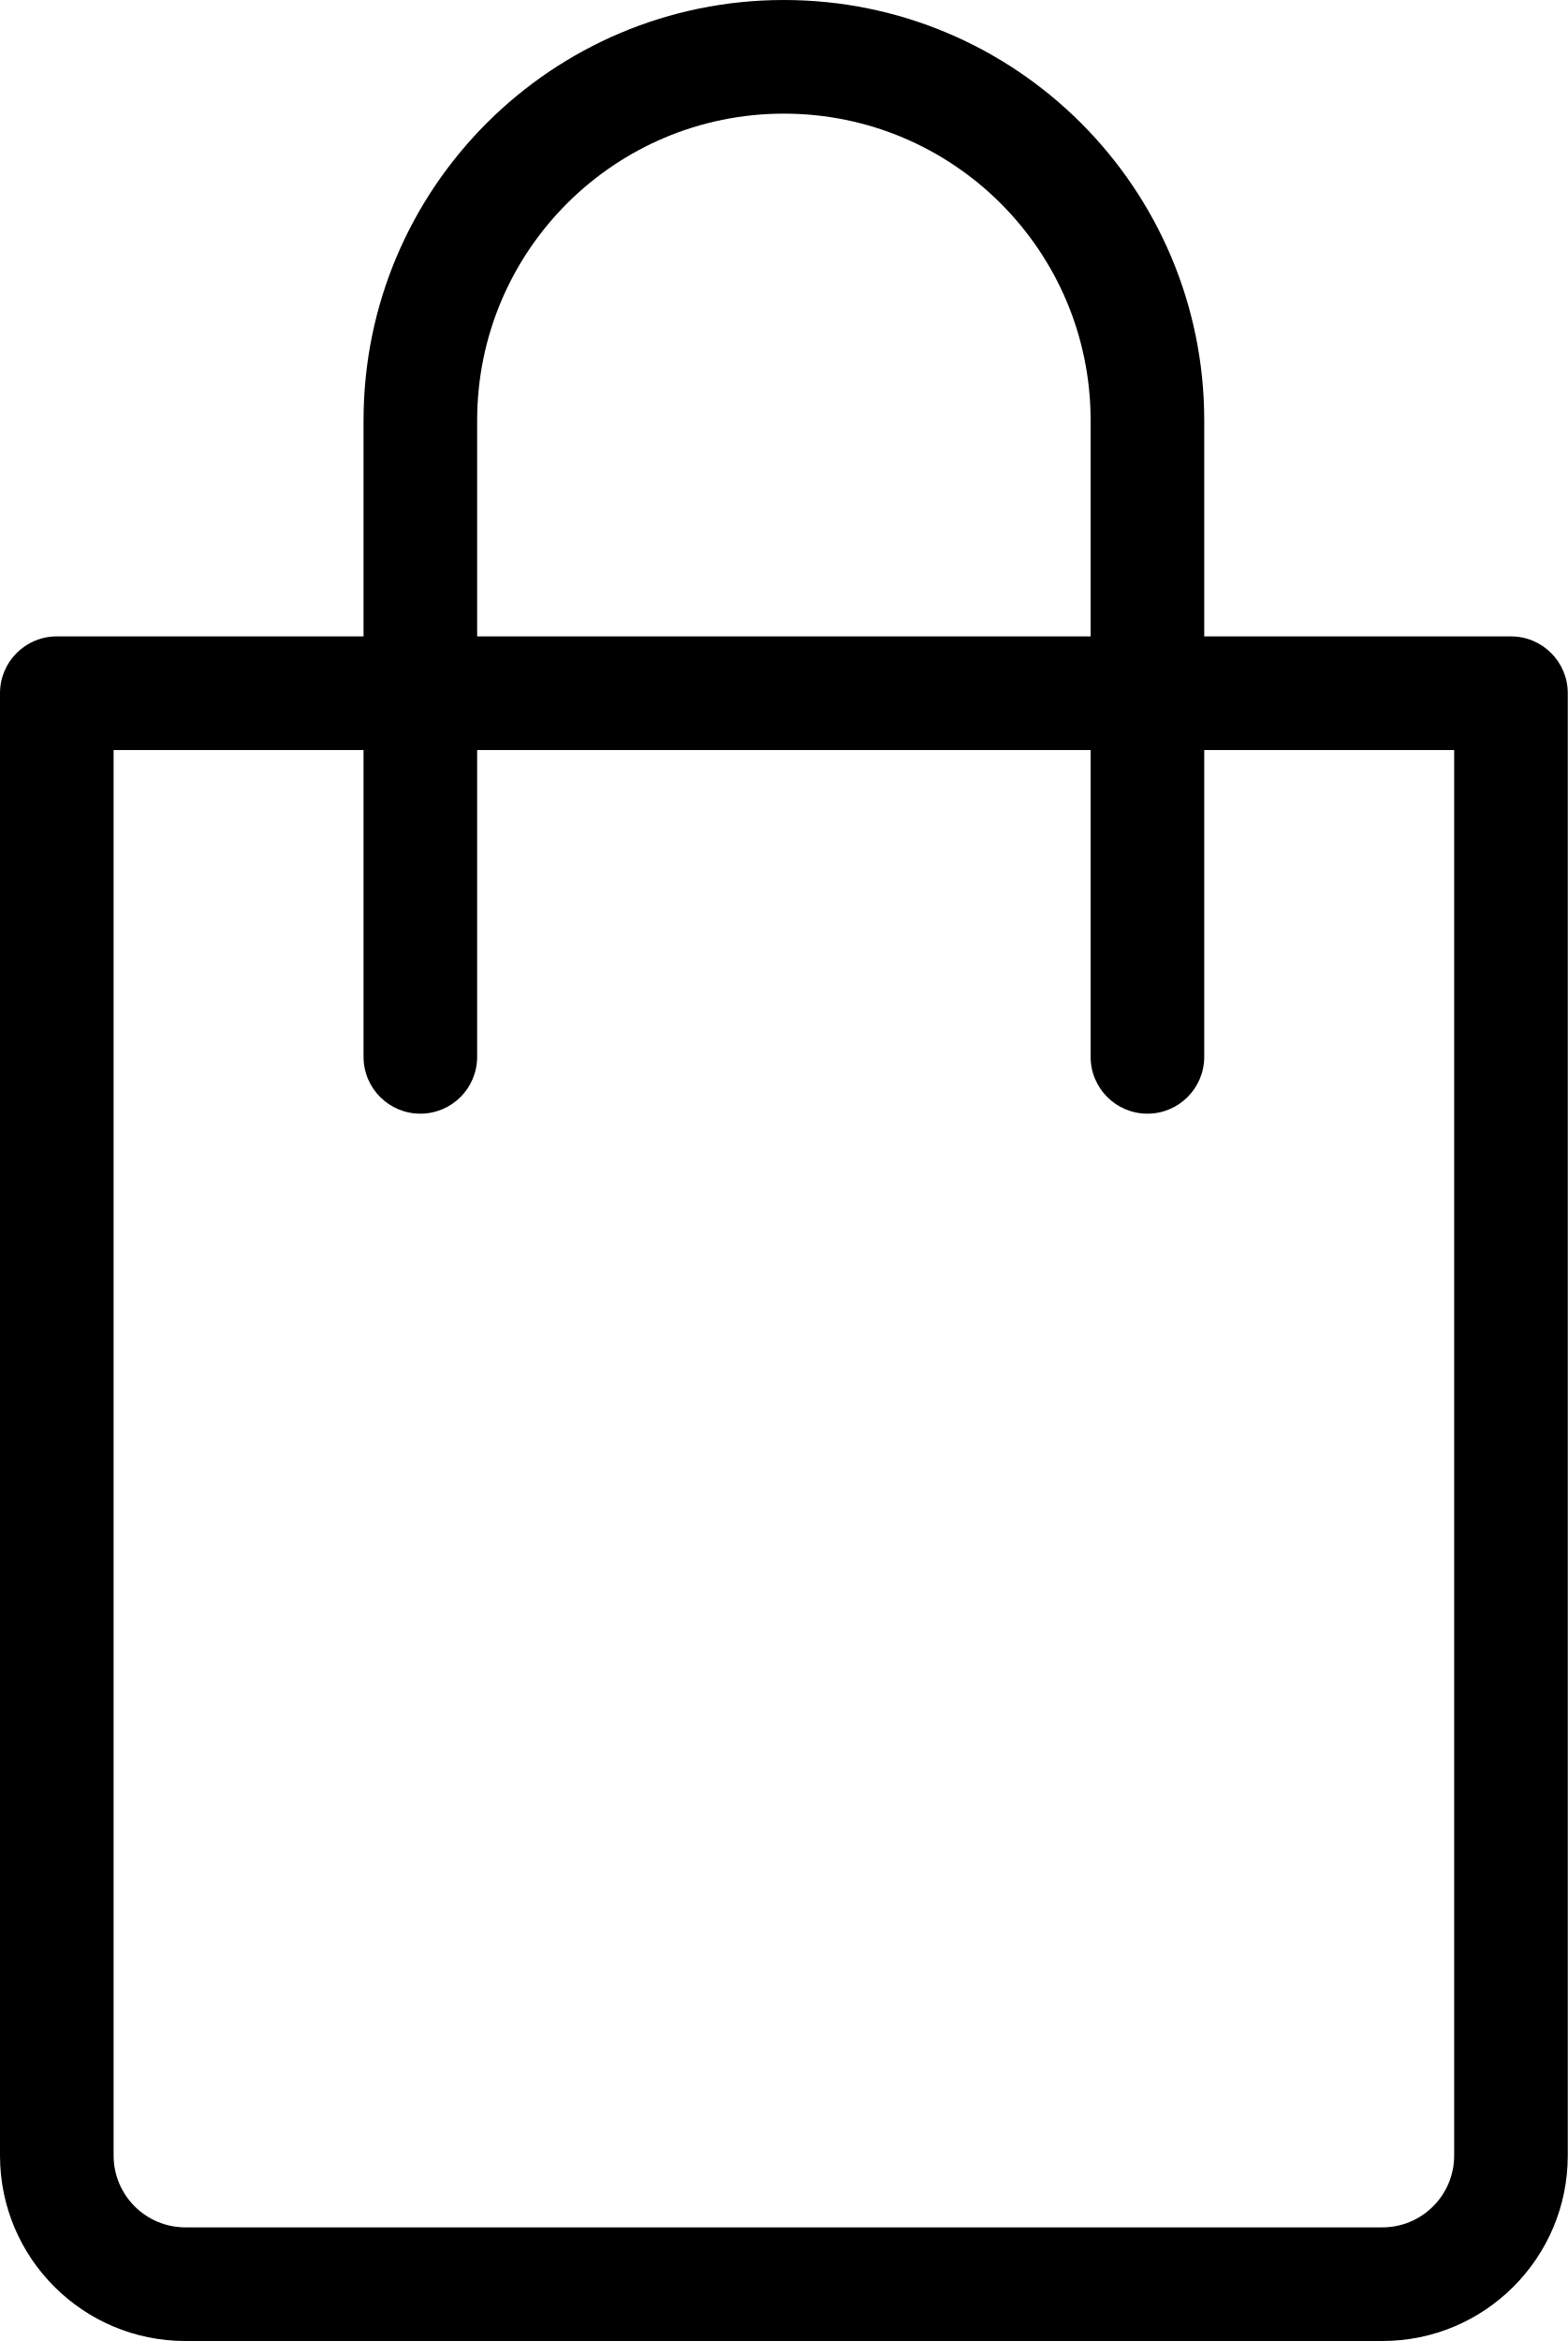
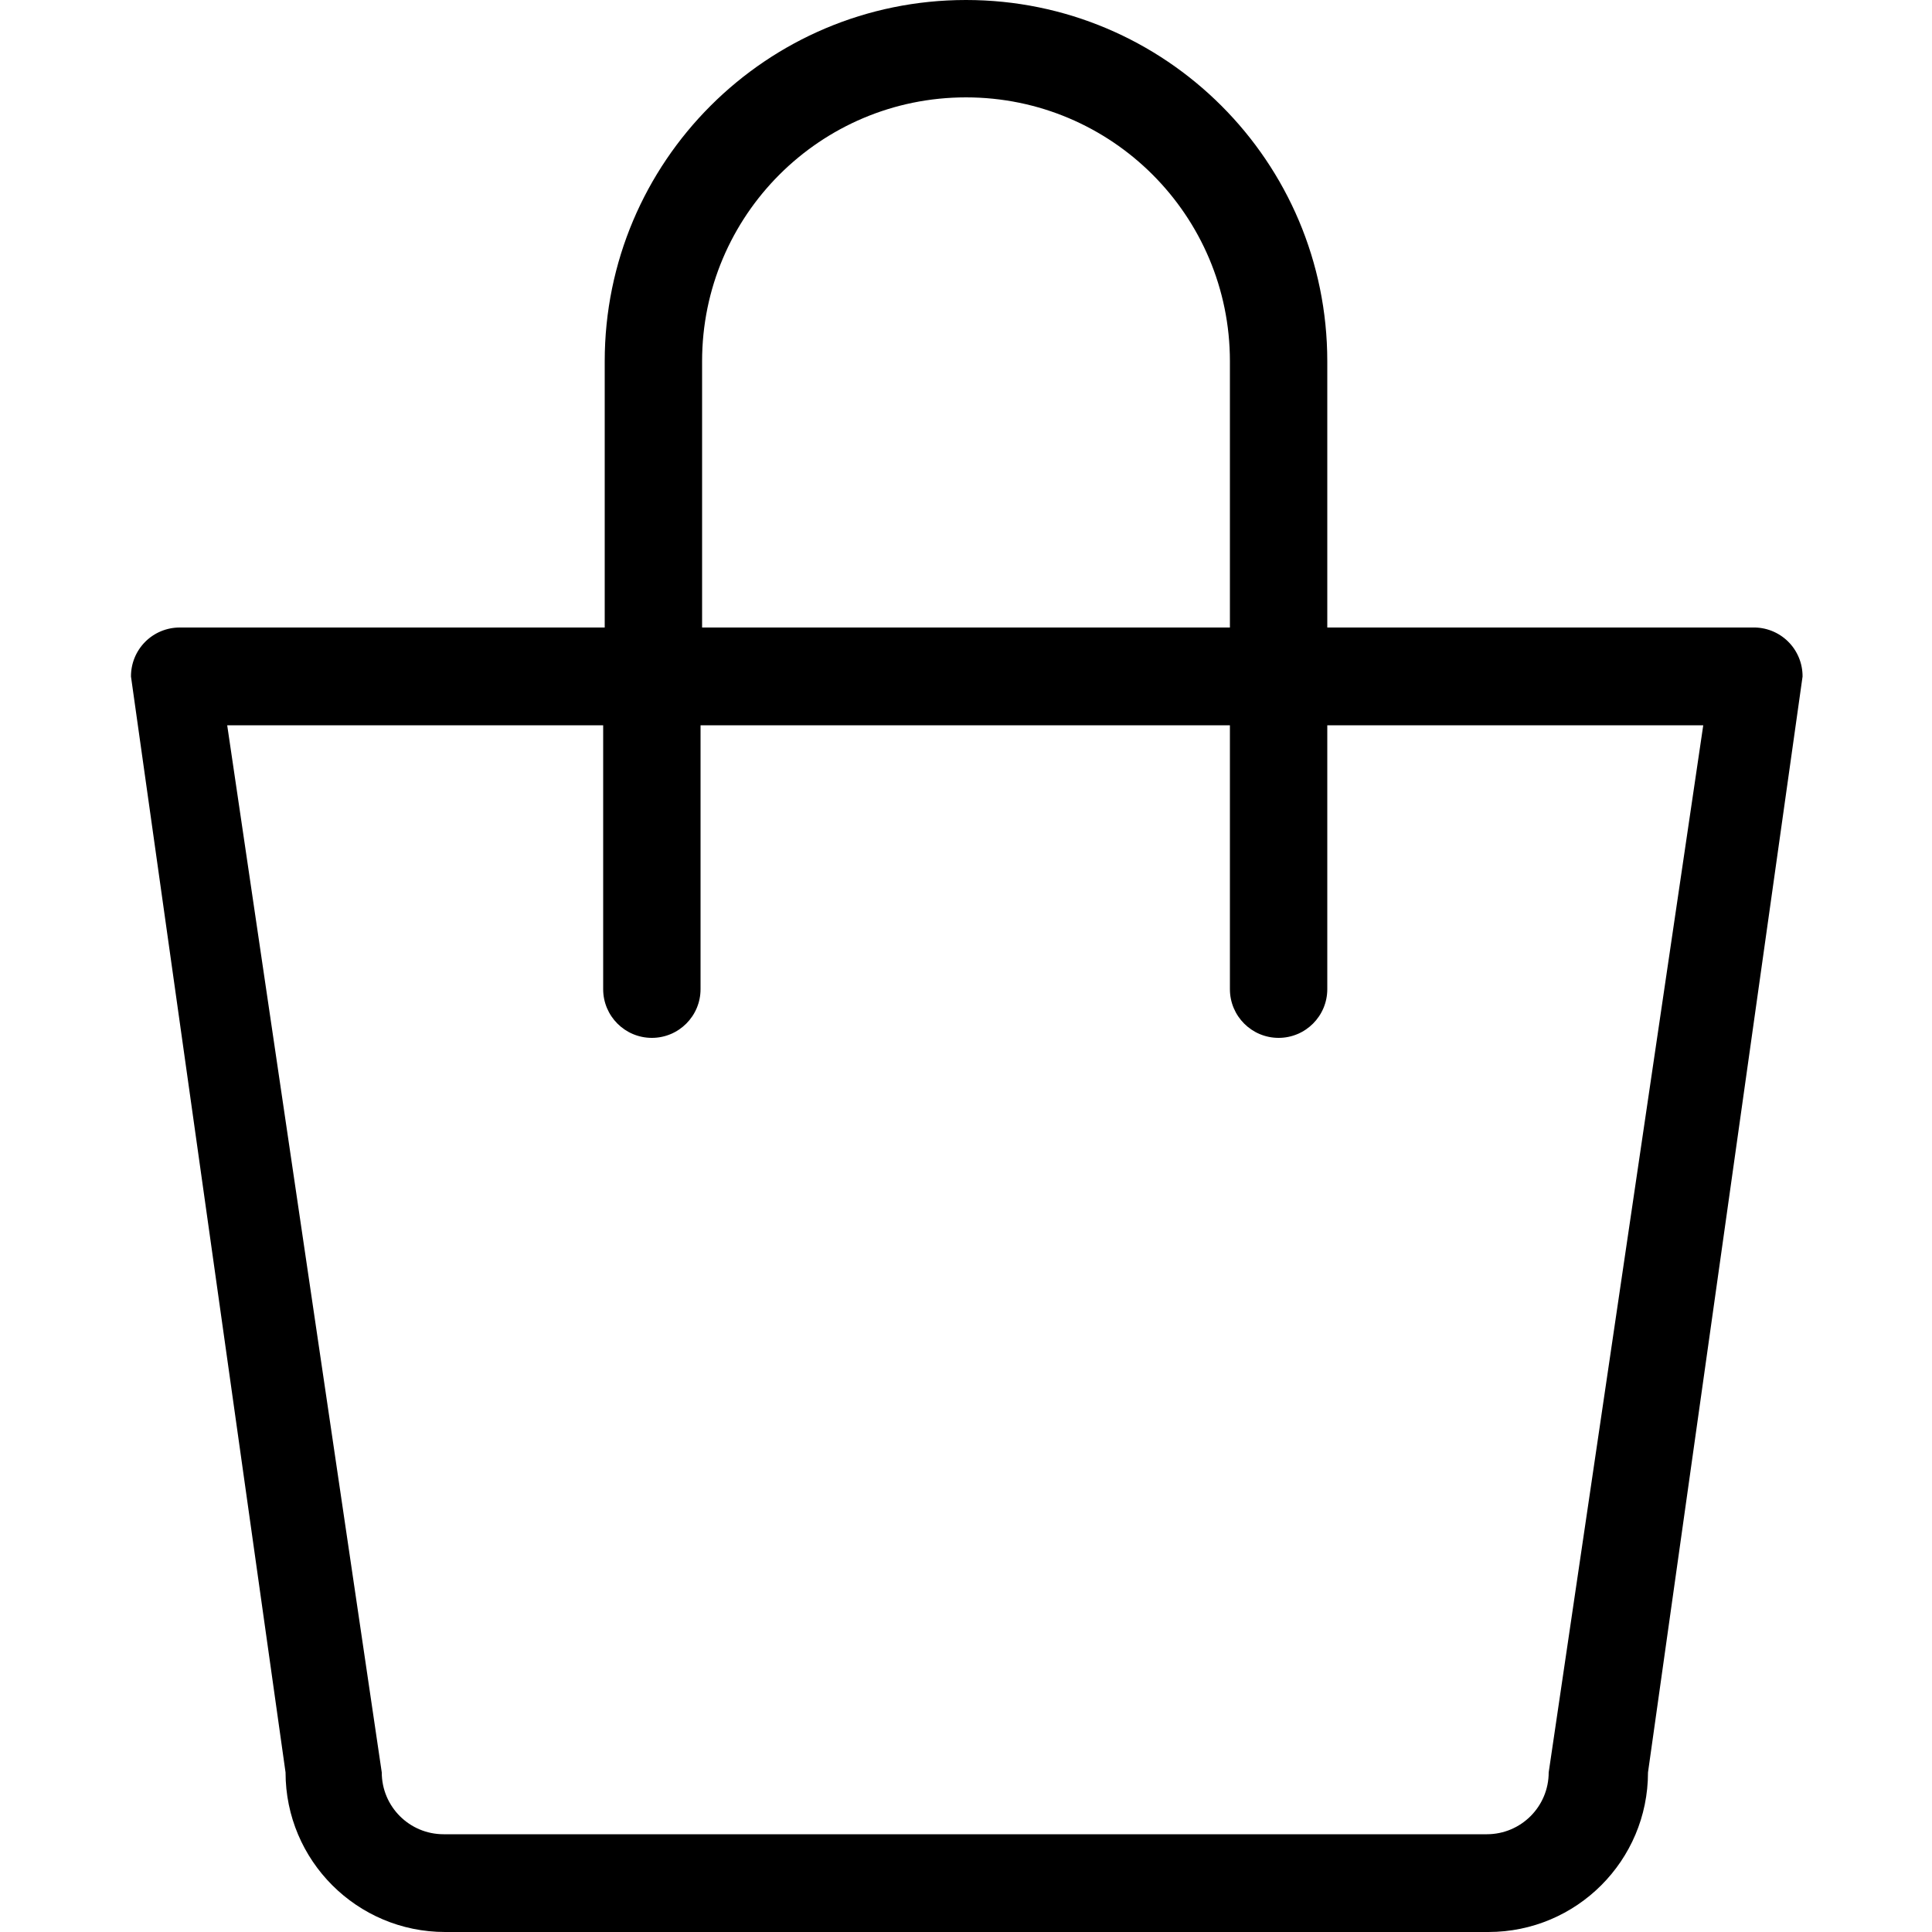
- <svg xmlns="http://www.w3.org/2000/svg" id="Layer_1" data-name="Layer 1" viewBox="0 0 34.5 51.5">
-   <path d="M33.25,14H26.5V9.25A9.25,9.25,0,0,0,8,9.25V14H1.25A1.25,1.25,0,0,0,0,15.25V47.42A4.08,4.08,0,0,0,4.08,51.5H30.42a4.08,4.08,0,0,0,4.08-4.08V15.25A1.25,1.25,0,0,0,33.25,14ZM10.5,9.25a6.75,6.75,0,0,1,13.5,0V14H10.5ZM32,47.42A1.58,1.58,0,0,1,30.42,49H4.08A1.58,1.58,0,0,1,2.5,47.42V16.5H8v6.75a1.25,1.25,0,0,0,2.5,0V16.5H24v6.75a1.25,1.25,0,0,0,2.5,0V16.5H32Z" />
+ <svg xmlns="http://www.w3.org/2000/svg" id="Layer_1" data-name="Layer 1" viewBox="0 0 50 50">
+   <path d="M45.35,16.24h-11V9.35a9.35,9.35,0,0,0-18.7,0v6.89h-11a1.26,1.26,0,0,0-1.26,1.27l4,28.36A4.13,4.13,0,0,0,11.52,50h27a4.13,4.13,0,0,0,4.13-4.13l4-28.36A1.26,1.26,0,0,0,45.35,16.24ZM18.17,9.35a6.83,6.83,0,0,1,13.66,0v6.89H18.17ZM40.08,45.87a1.6,1.6,0,0,1-1.6,1.6h-27a1.6,1.6,0,0,1-1.6-1.6l-4-27.1h9.73V25.6a1.26,1.26,0,1,0,2.52,0V18.77H31.83V25.6a1.26,1.26,0,0,0,2.52,0V18.77h9.73Z" />
</svg>
